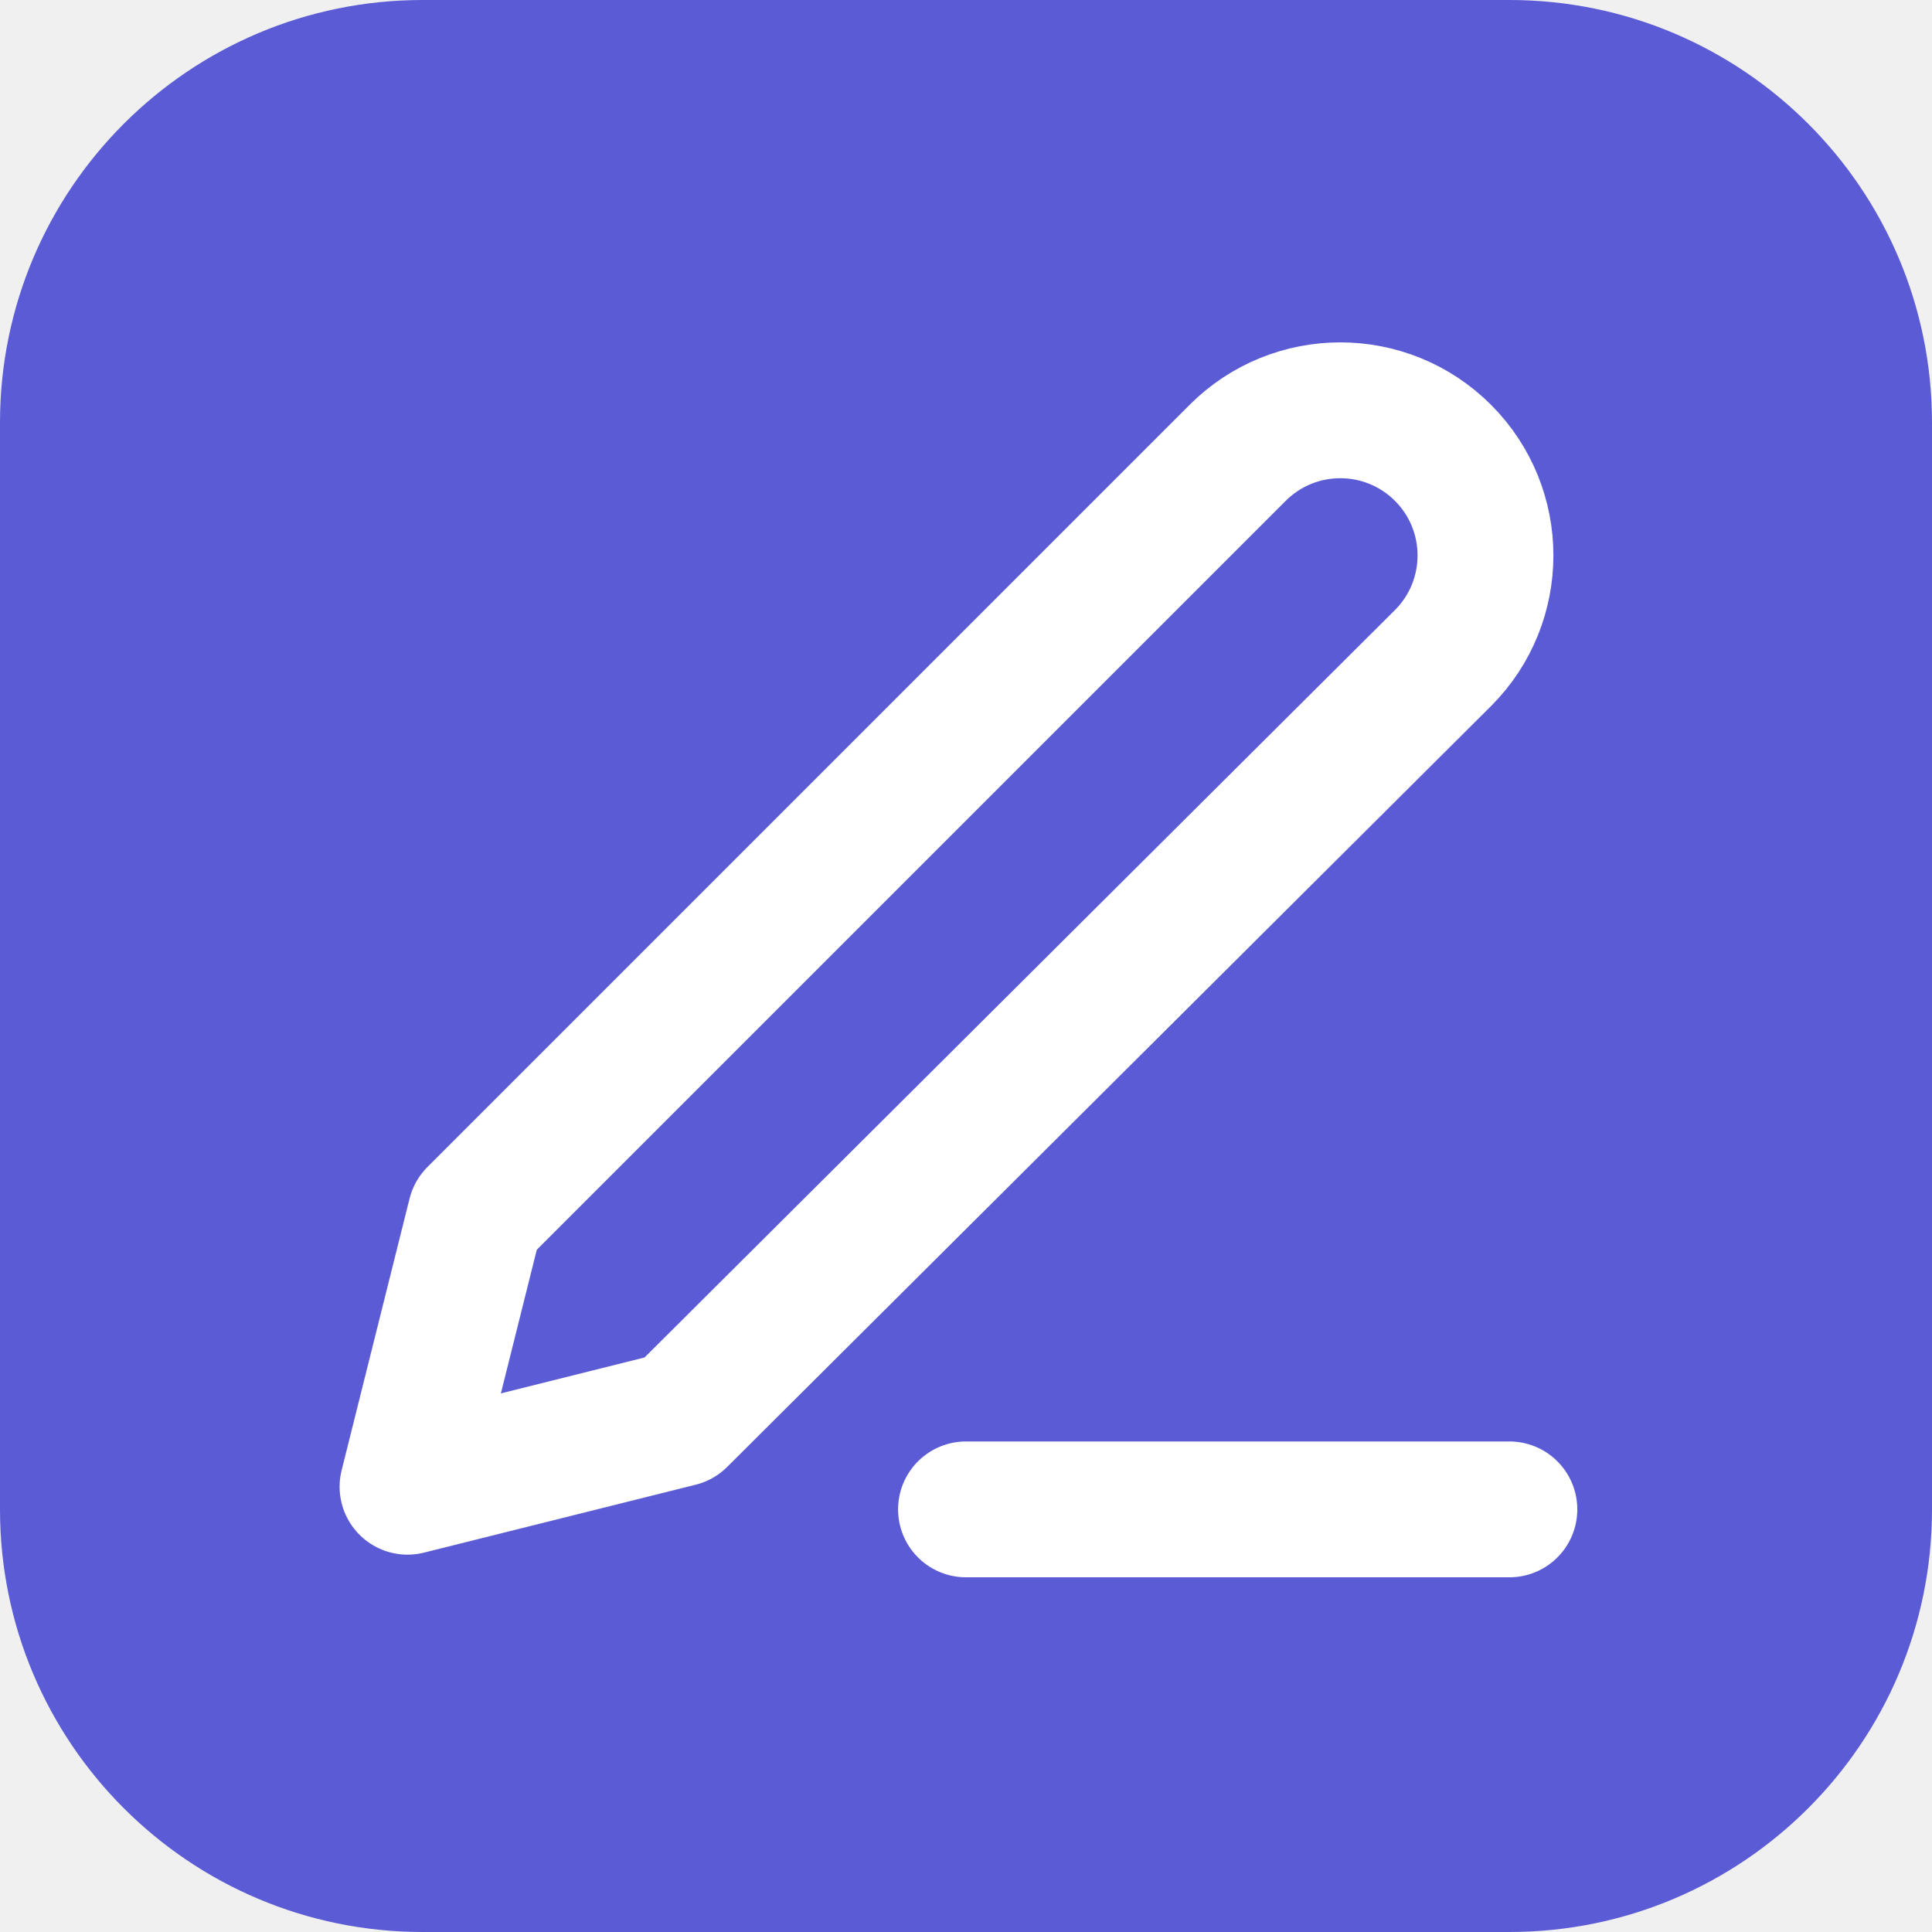
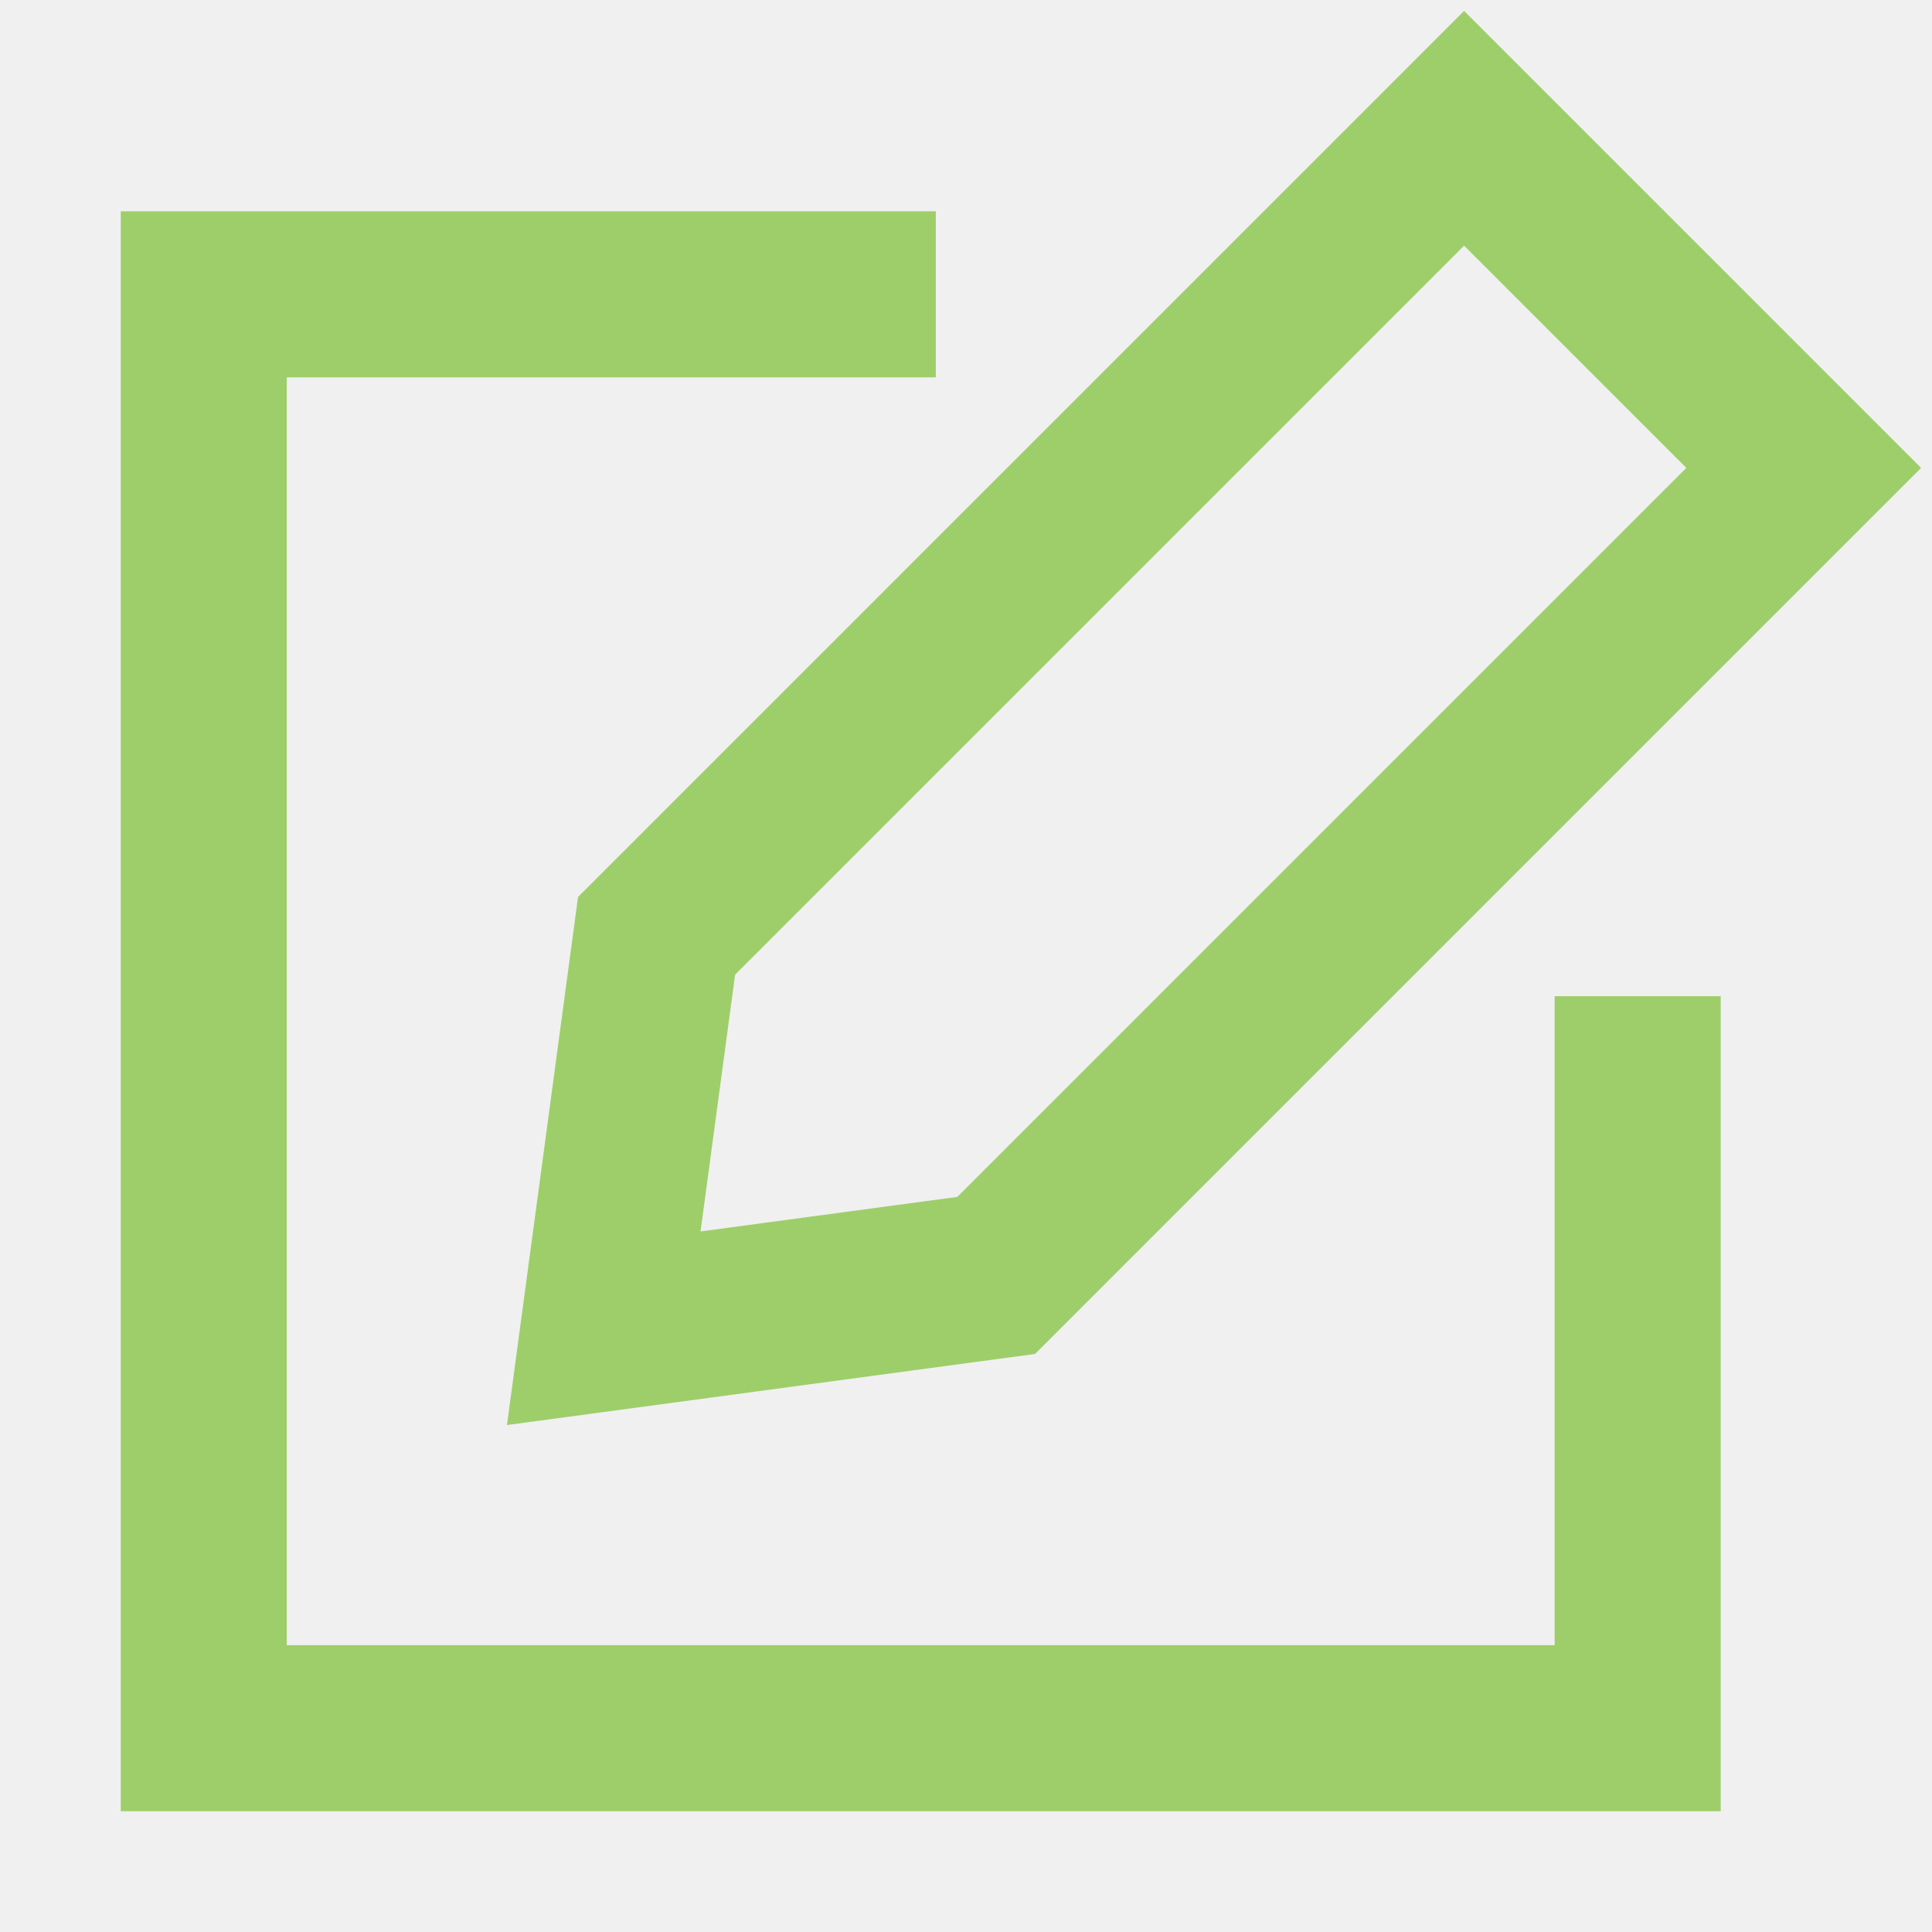
<svg xmlns="http://www.w3.org/2000/svg" viewBox="0 0 128 128">
-   <rect width="128" height="128" rx="28" fill="#5b5bd6" />
-   <g fill="none" stroke="#fff" stroke-width="9" stroke-linecap="round" stroke-linejoin="round">
-     <path d="M64 100h36" />
-     <path d="M82 30a9.6 9.6 0 0 1 13.6 13.6L45 94l-18 4.5L31.500 80.500Z" />
+   <g fill="none" stroke="#9ECE6A" stroke-width="11" stroke-linecap="butt" stroke-linejoin="miter">
+     <path d="M62 19.500H13.500V114.500H108.500V66" />
+     <path d="M97 8.500 119.500 31 66 84.500 40 88 43.500 62Z" />
  </g>
</svg>
